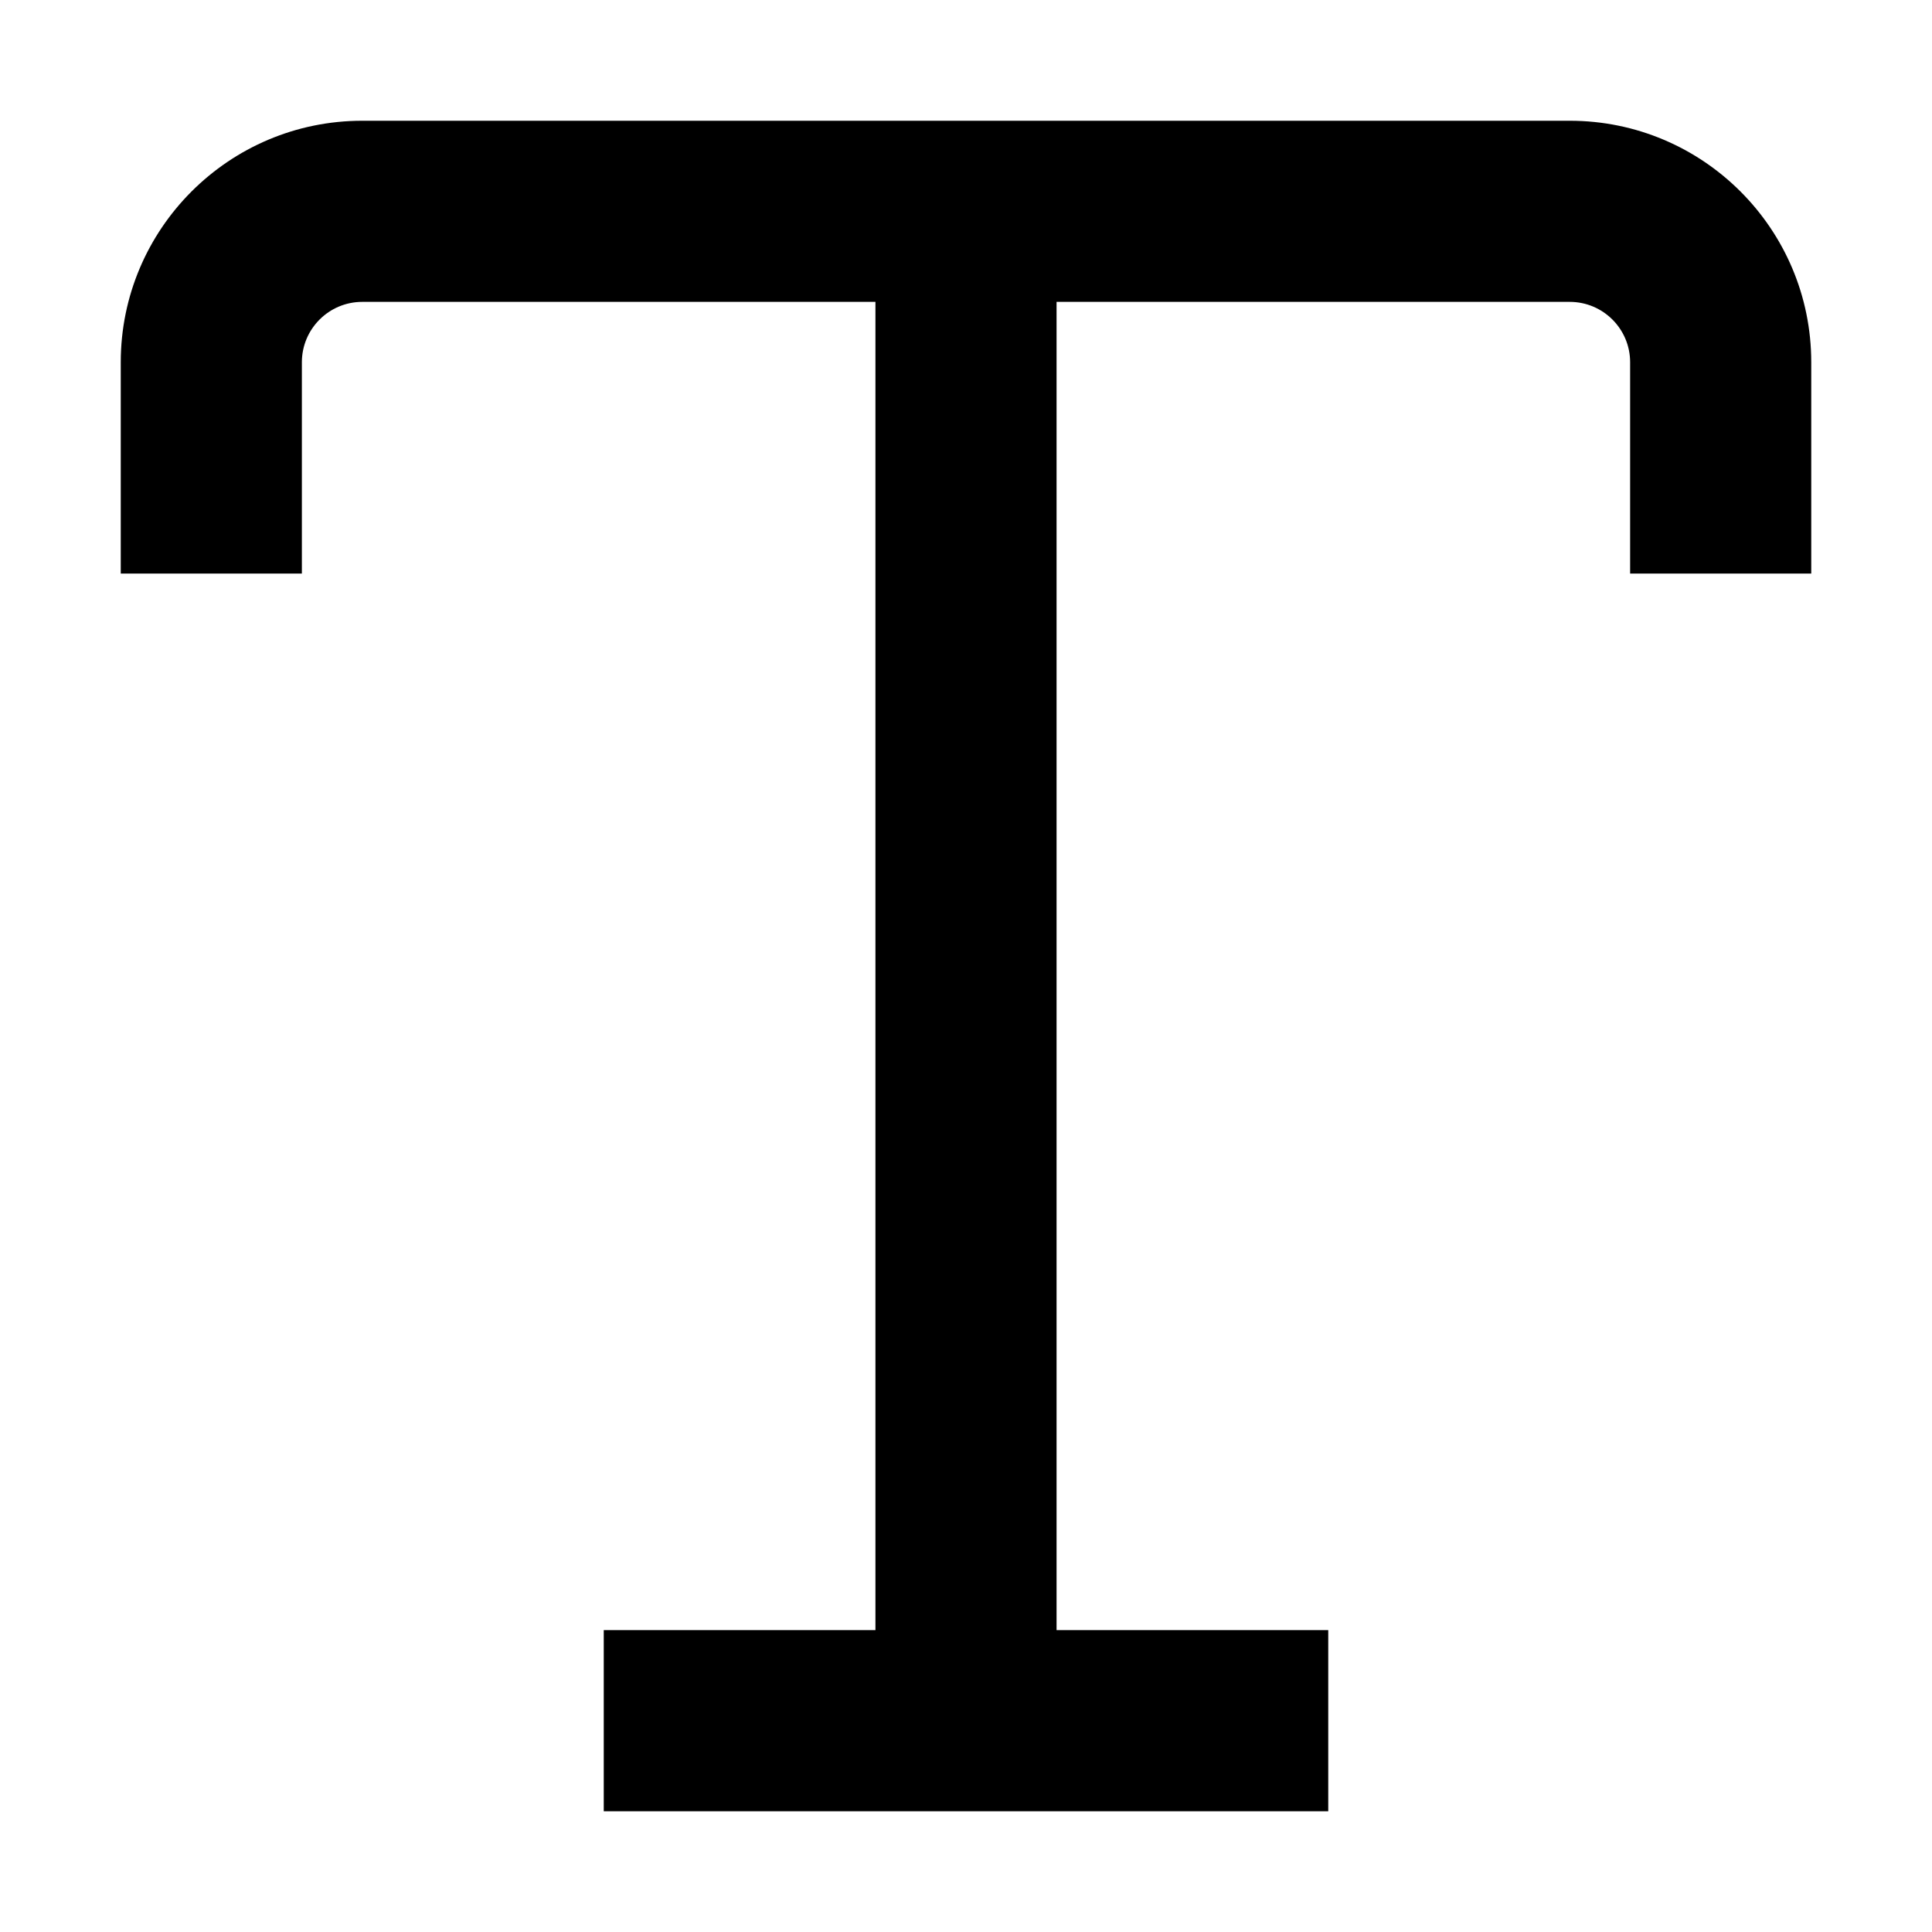
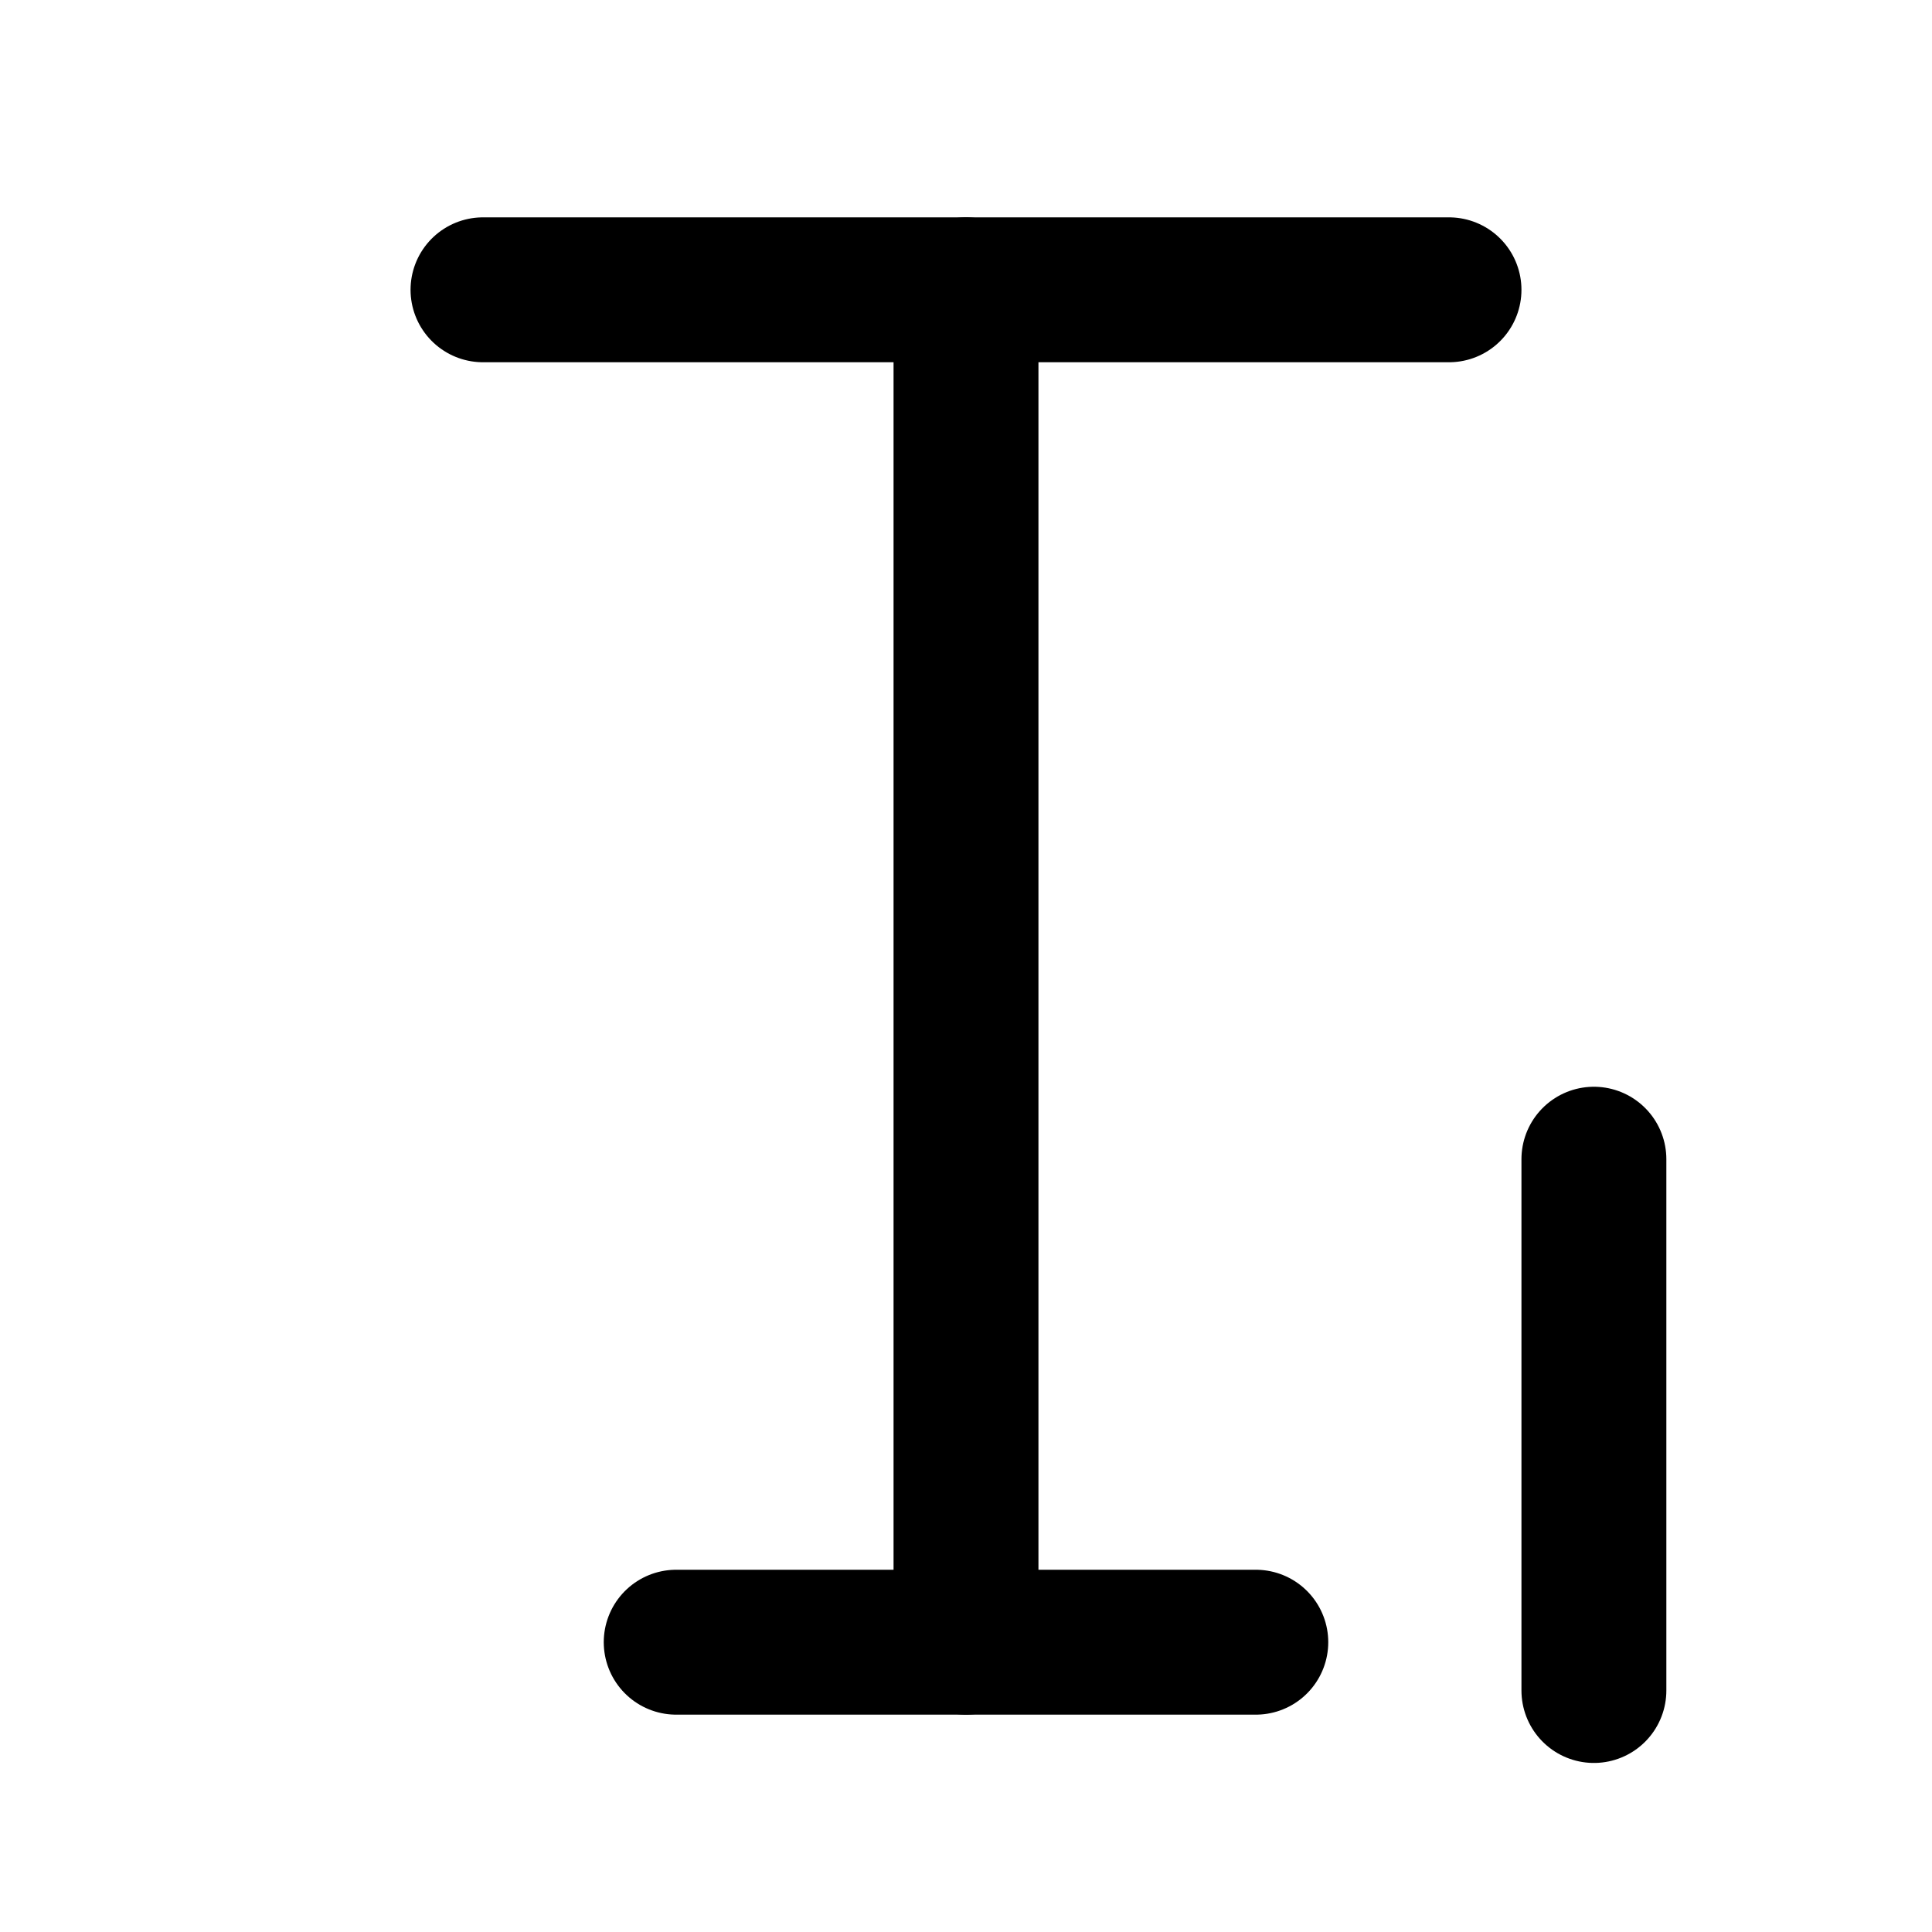
- <svg xmlns="http://www.w3.org/2000/svg" width="16" height="16" viewBox="0 0 16 16" fill="none">
-   <path fill-rule="evenodd" clip-rule="evenodd" d="M3 2.5C2.724 2.5 2.5 2.724 2.5 3V4.75H1V3C1 1.896 1.896 1 3 1H13C14.104 1 15 1.896 15 3V4.75H13.5V3C13.5 2.724 13.276 2.5 13 2.5H3Z" fill="black" />
-   <path fill-rule="evenodd" clip-rule="evenodd" d="M11 15H5V13.5H11V15Z" fill="black" />
-   <path fill-rule="evenodd" clip-rule="evenodd" d="M8.75 2.25V14.25H7.25V2.25H8.75Z" fill="black" />
+ <svg xmlns="http://www.w3.org/2000/svg" viewBox="0 0 20 20" fill="none" stroke="currentColor" stroke-width="1.5" stroke-linecap="round" stroke-linejoin="round">
+   <line x1="5" y1="3" x2="15" y2="3" />
+   <line x1="10" y1="3" x2="10" y2="17" />
+   <line x1="7" y1="17" x2="13" y2="17" />
+   <line x1="16.5" y1="12" x2="16.5" y2="17.5" />
</svg>
